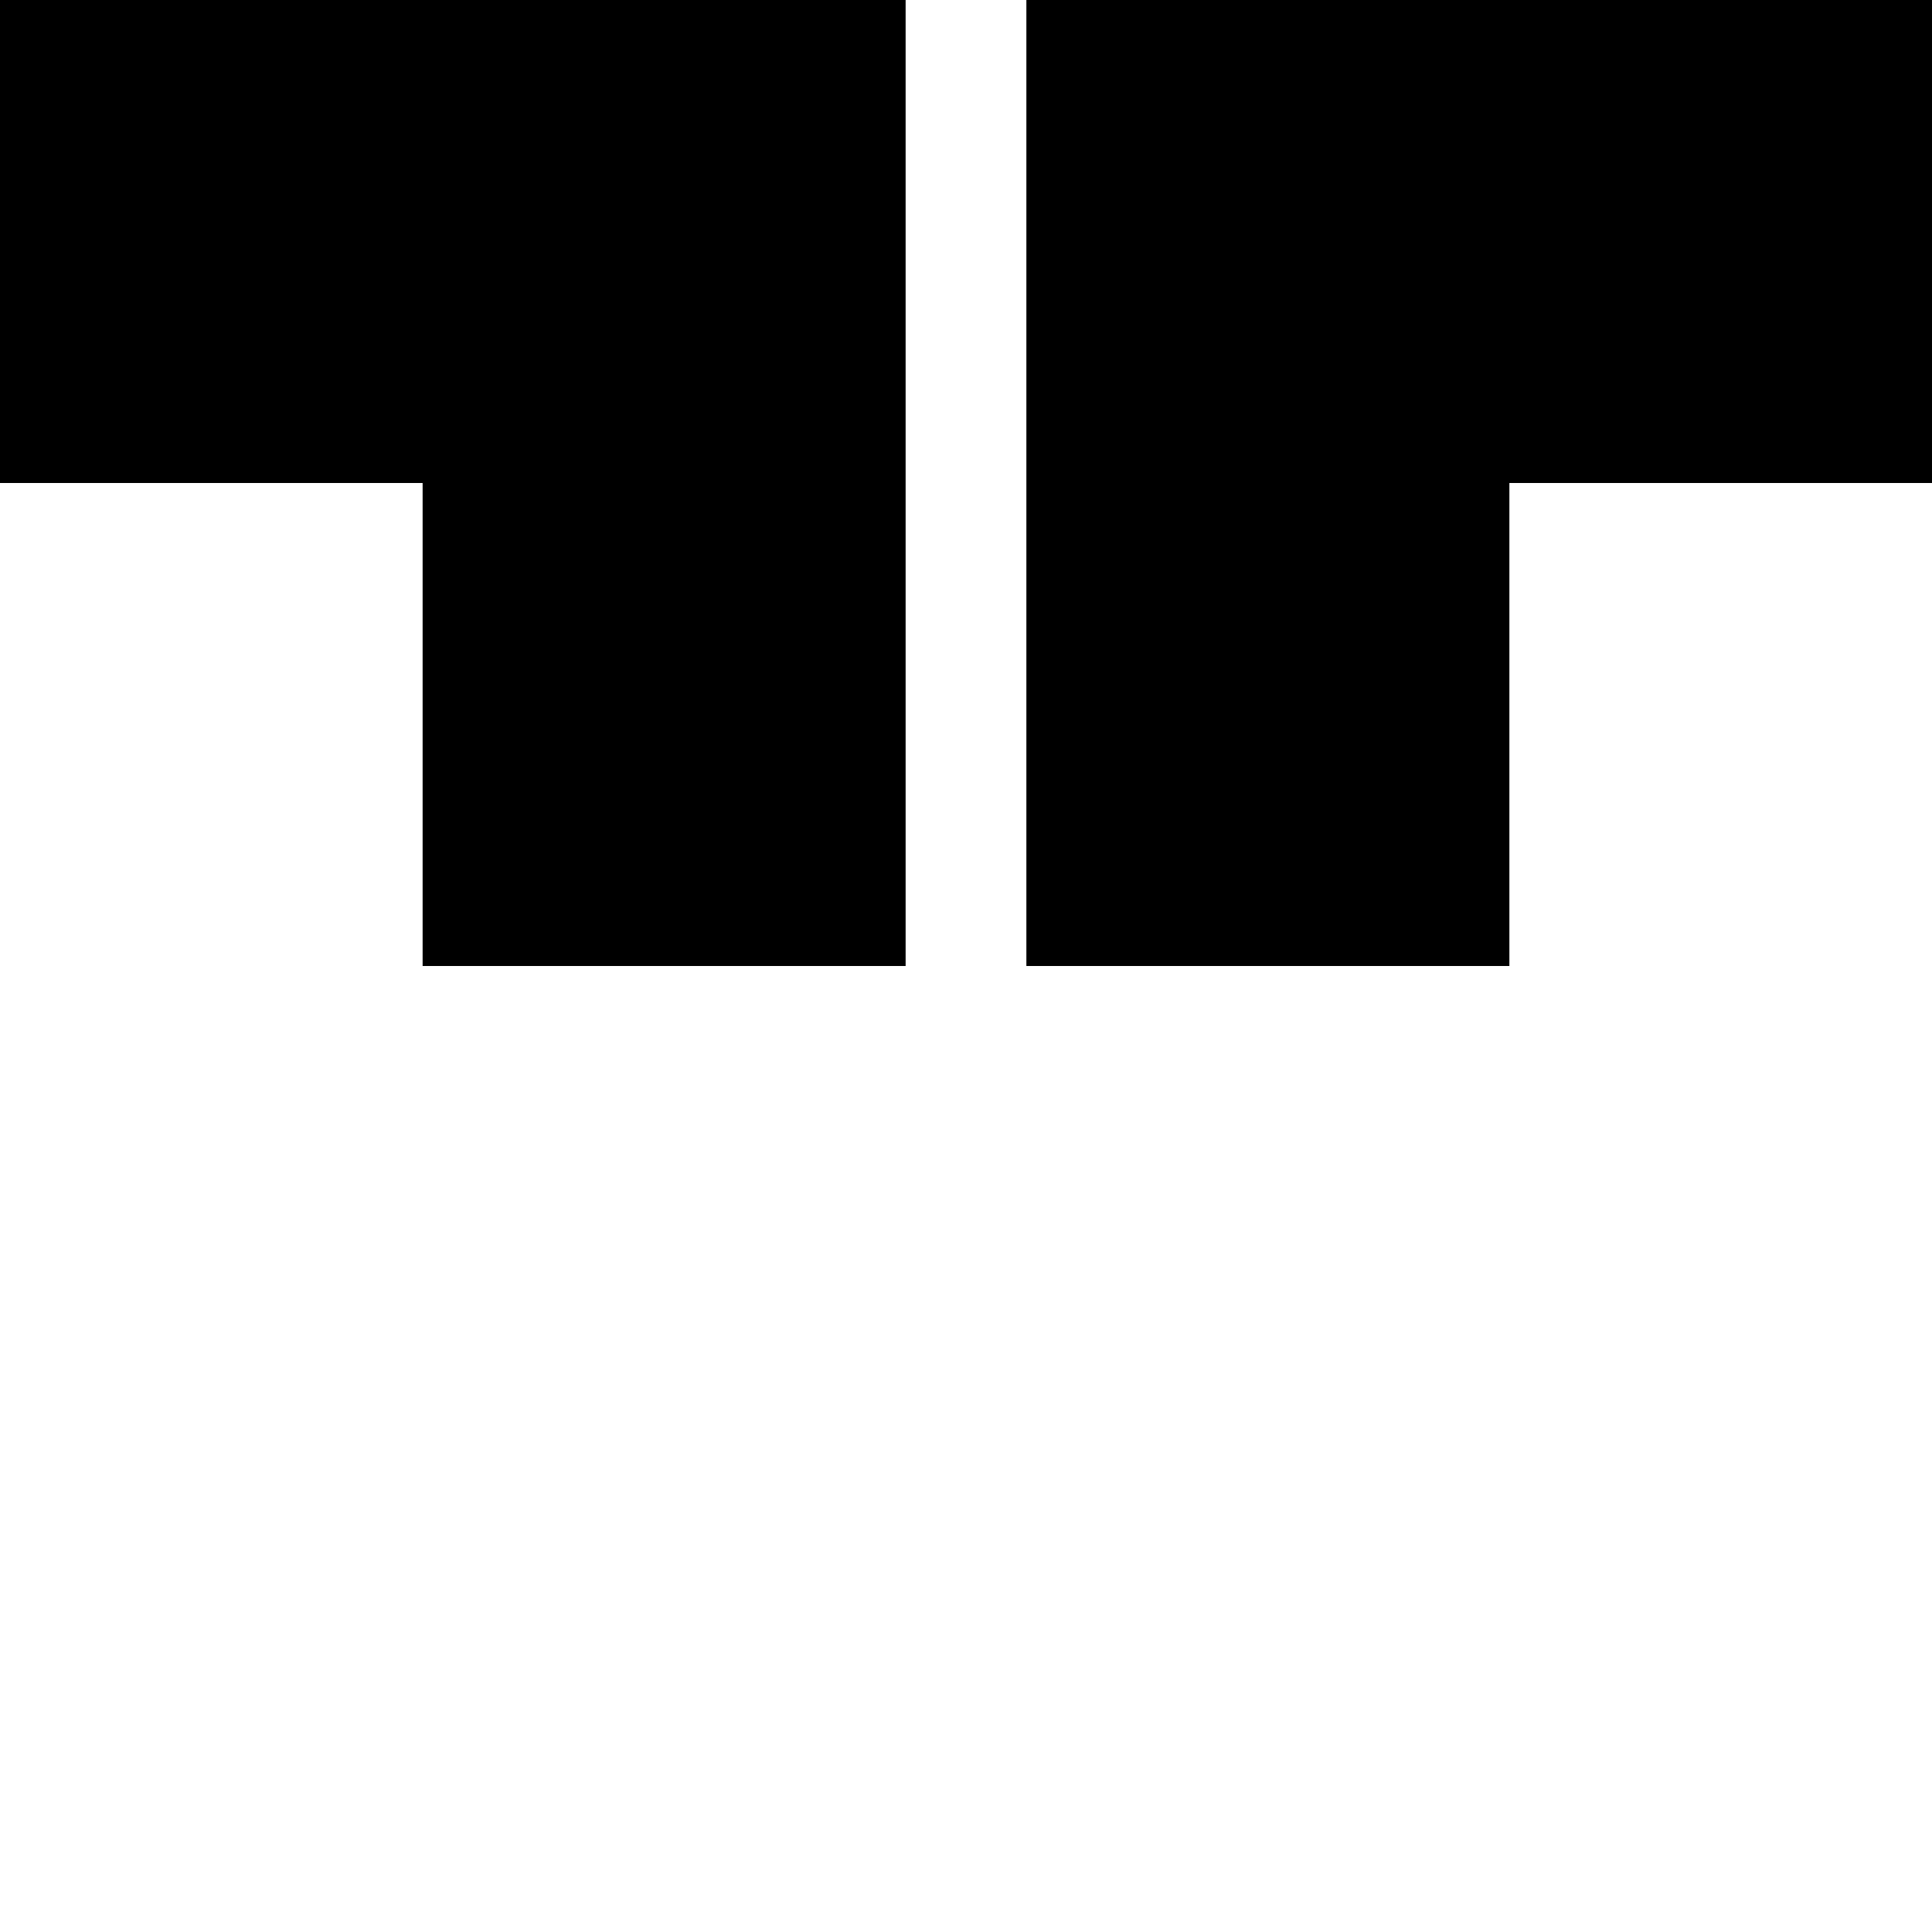
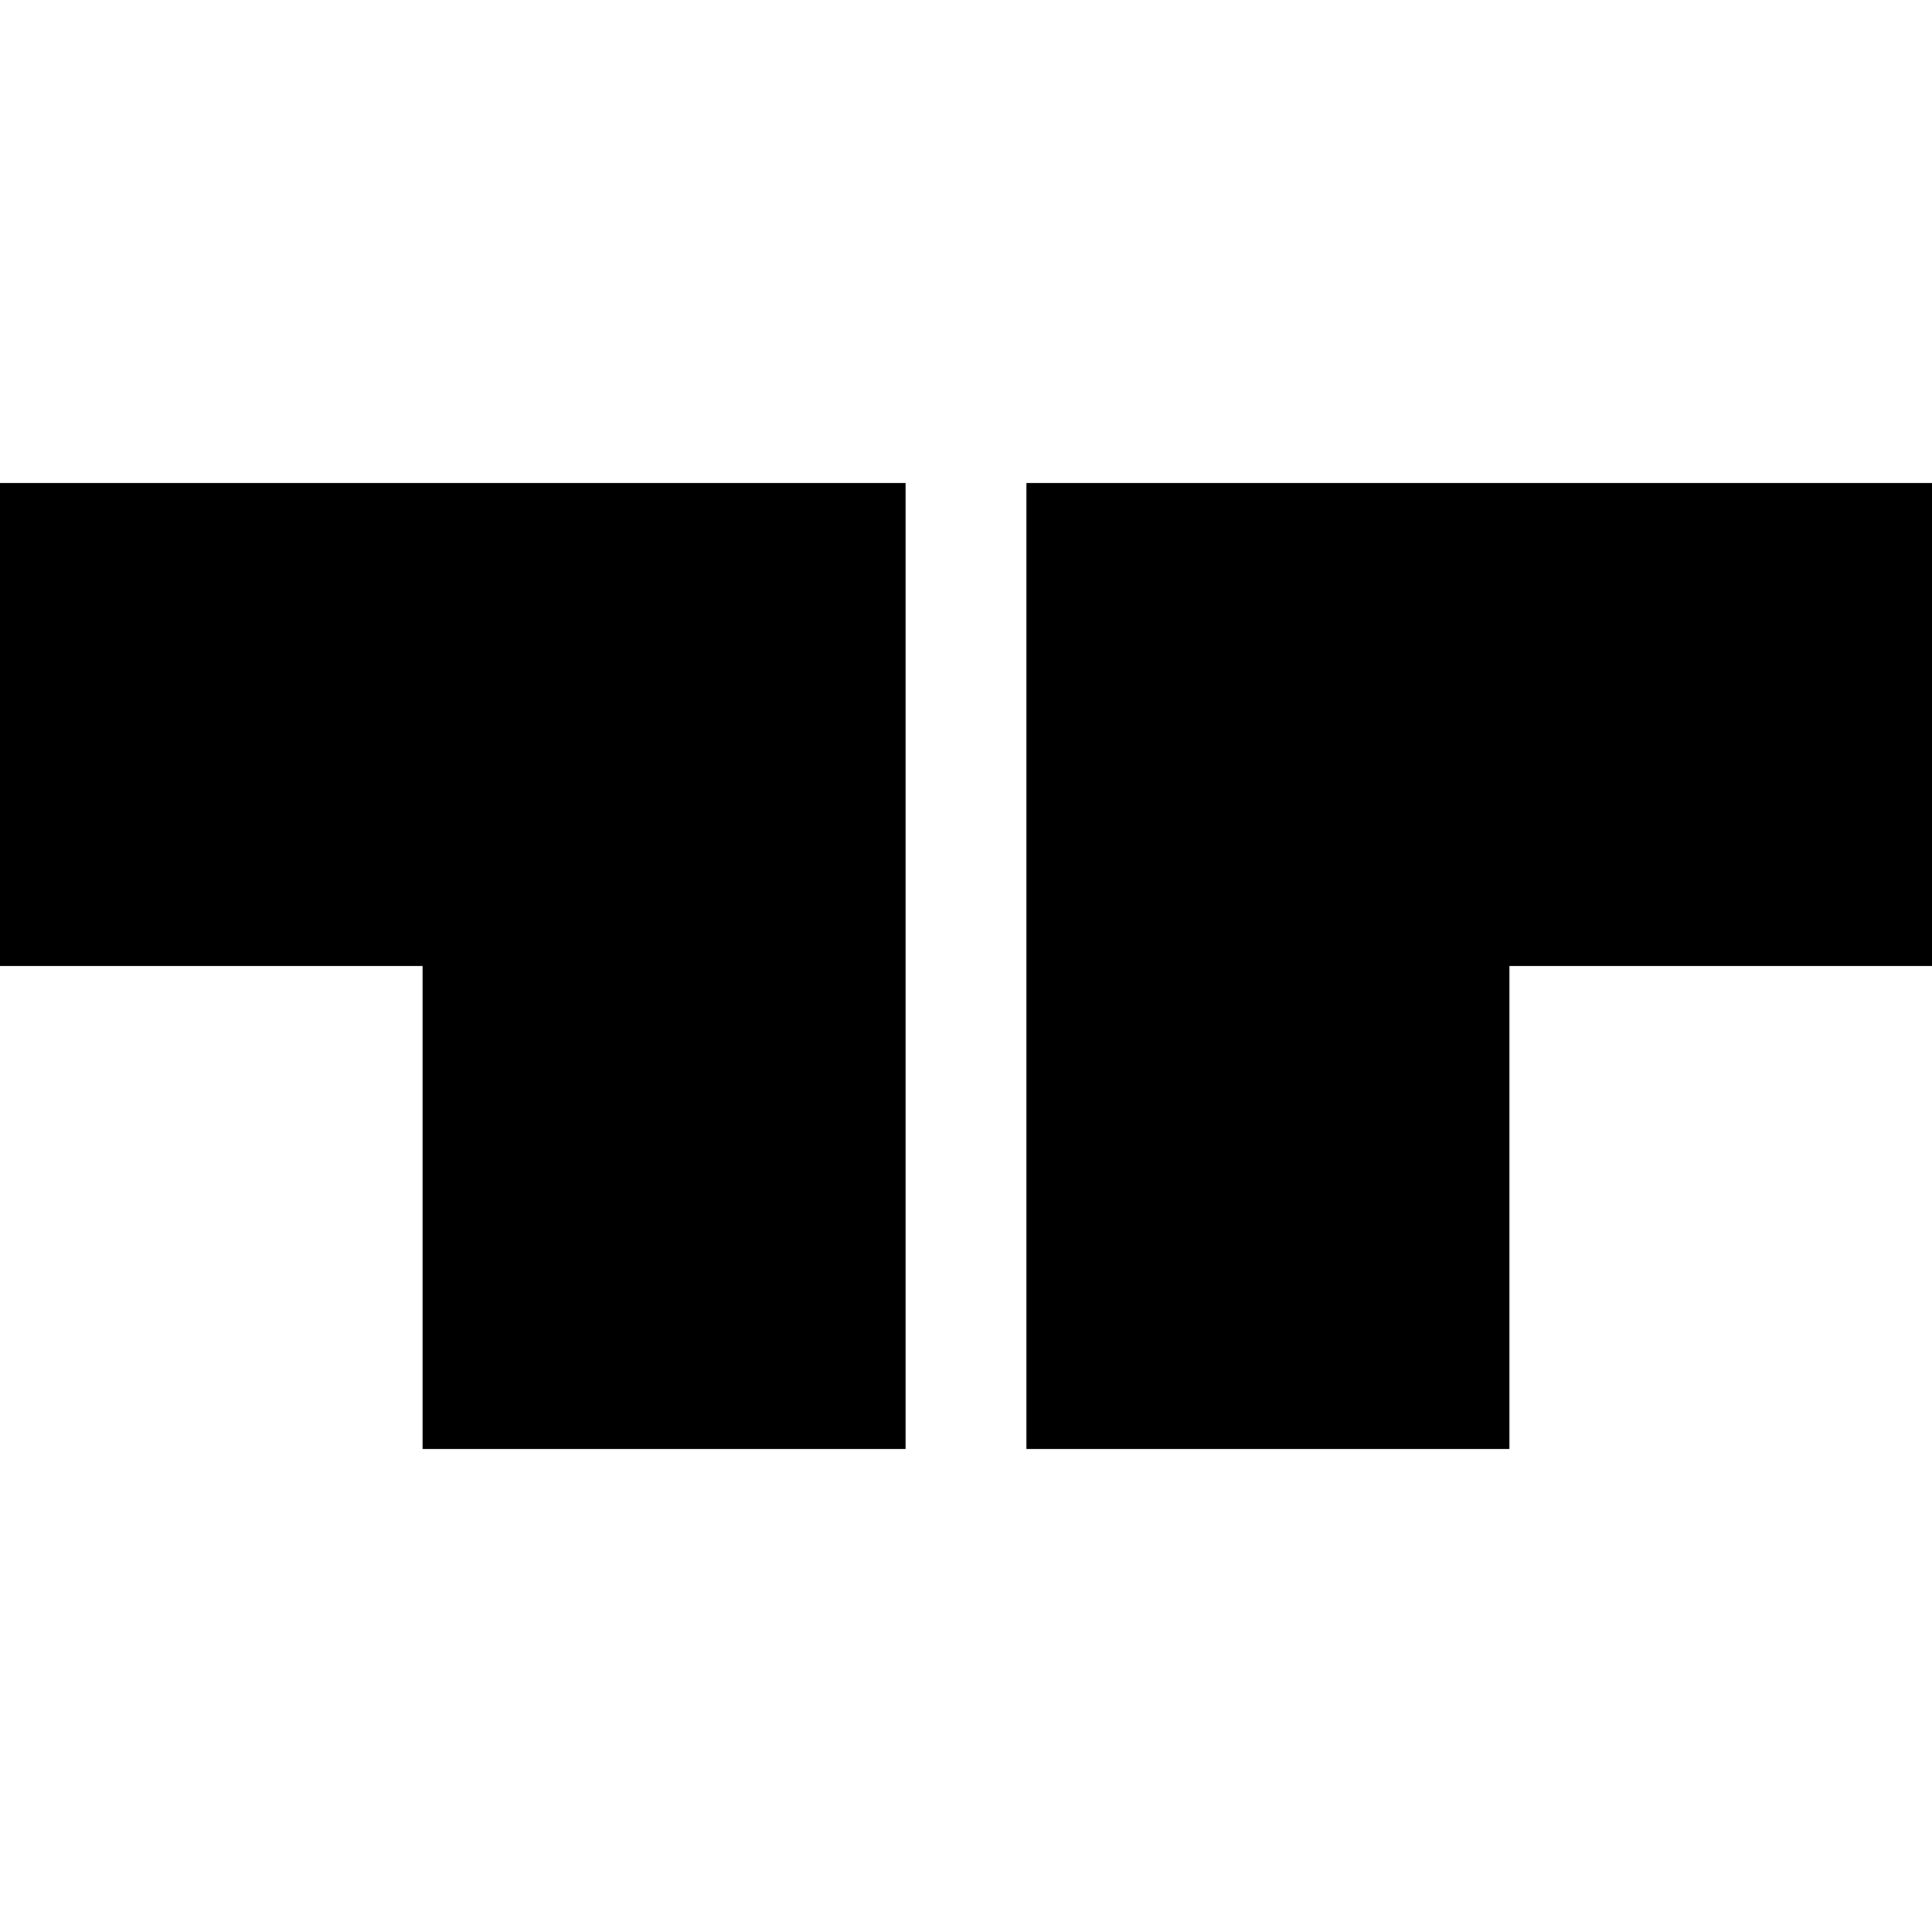
- <svg xmlns="http://www.w3.org/2000/svg" width="16px" height="16px" viewBox="0 0 32 32" preserveAspectRatio="xMidYMid meet">
+ <svg xmlns="http://www.w3.org/2000/svg" width="16px" height="16px" viewBox="0 0 32 16" preserveAspectRatio="xMidYMid meet">
  <g transform="translate(-16, -16)">
    <path d="M41,24 L41,32 L33,32 L33,24 L33,16 L48,16 L48,24 L41,24 Z M31,24 L31,32 L23,32 L23,24 L16,24 L16,16 L31,16 L31,24 Z" />
  </g>
</svg>
